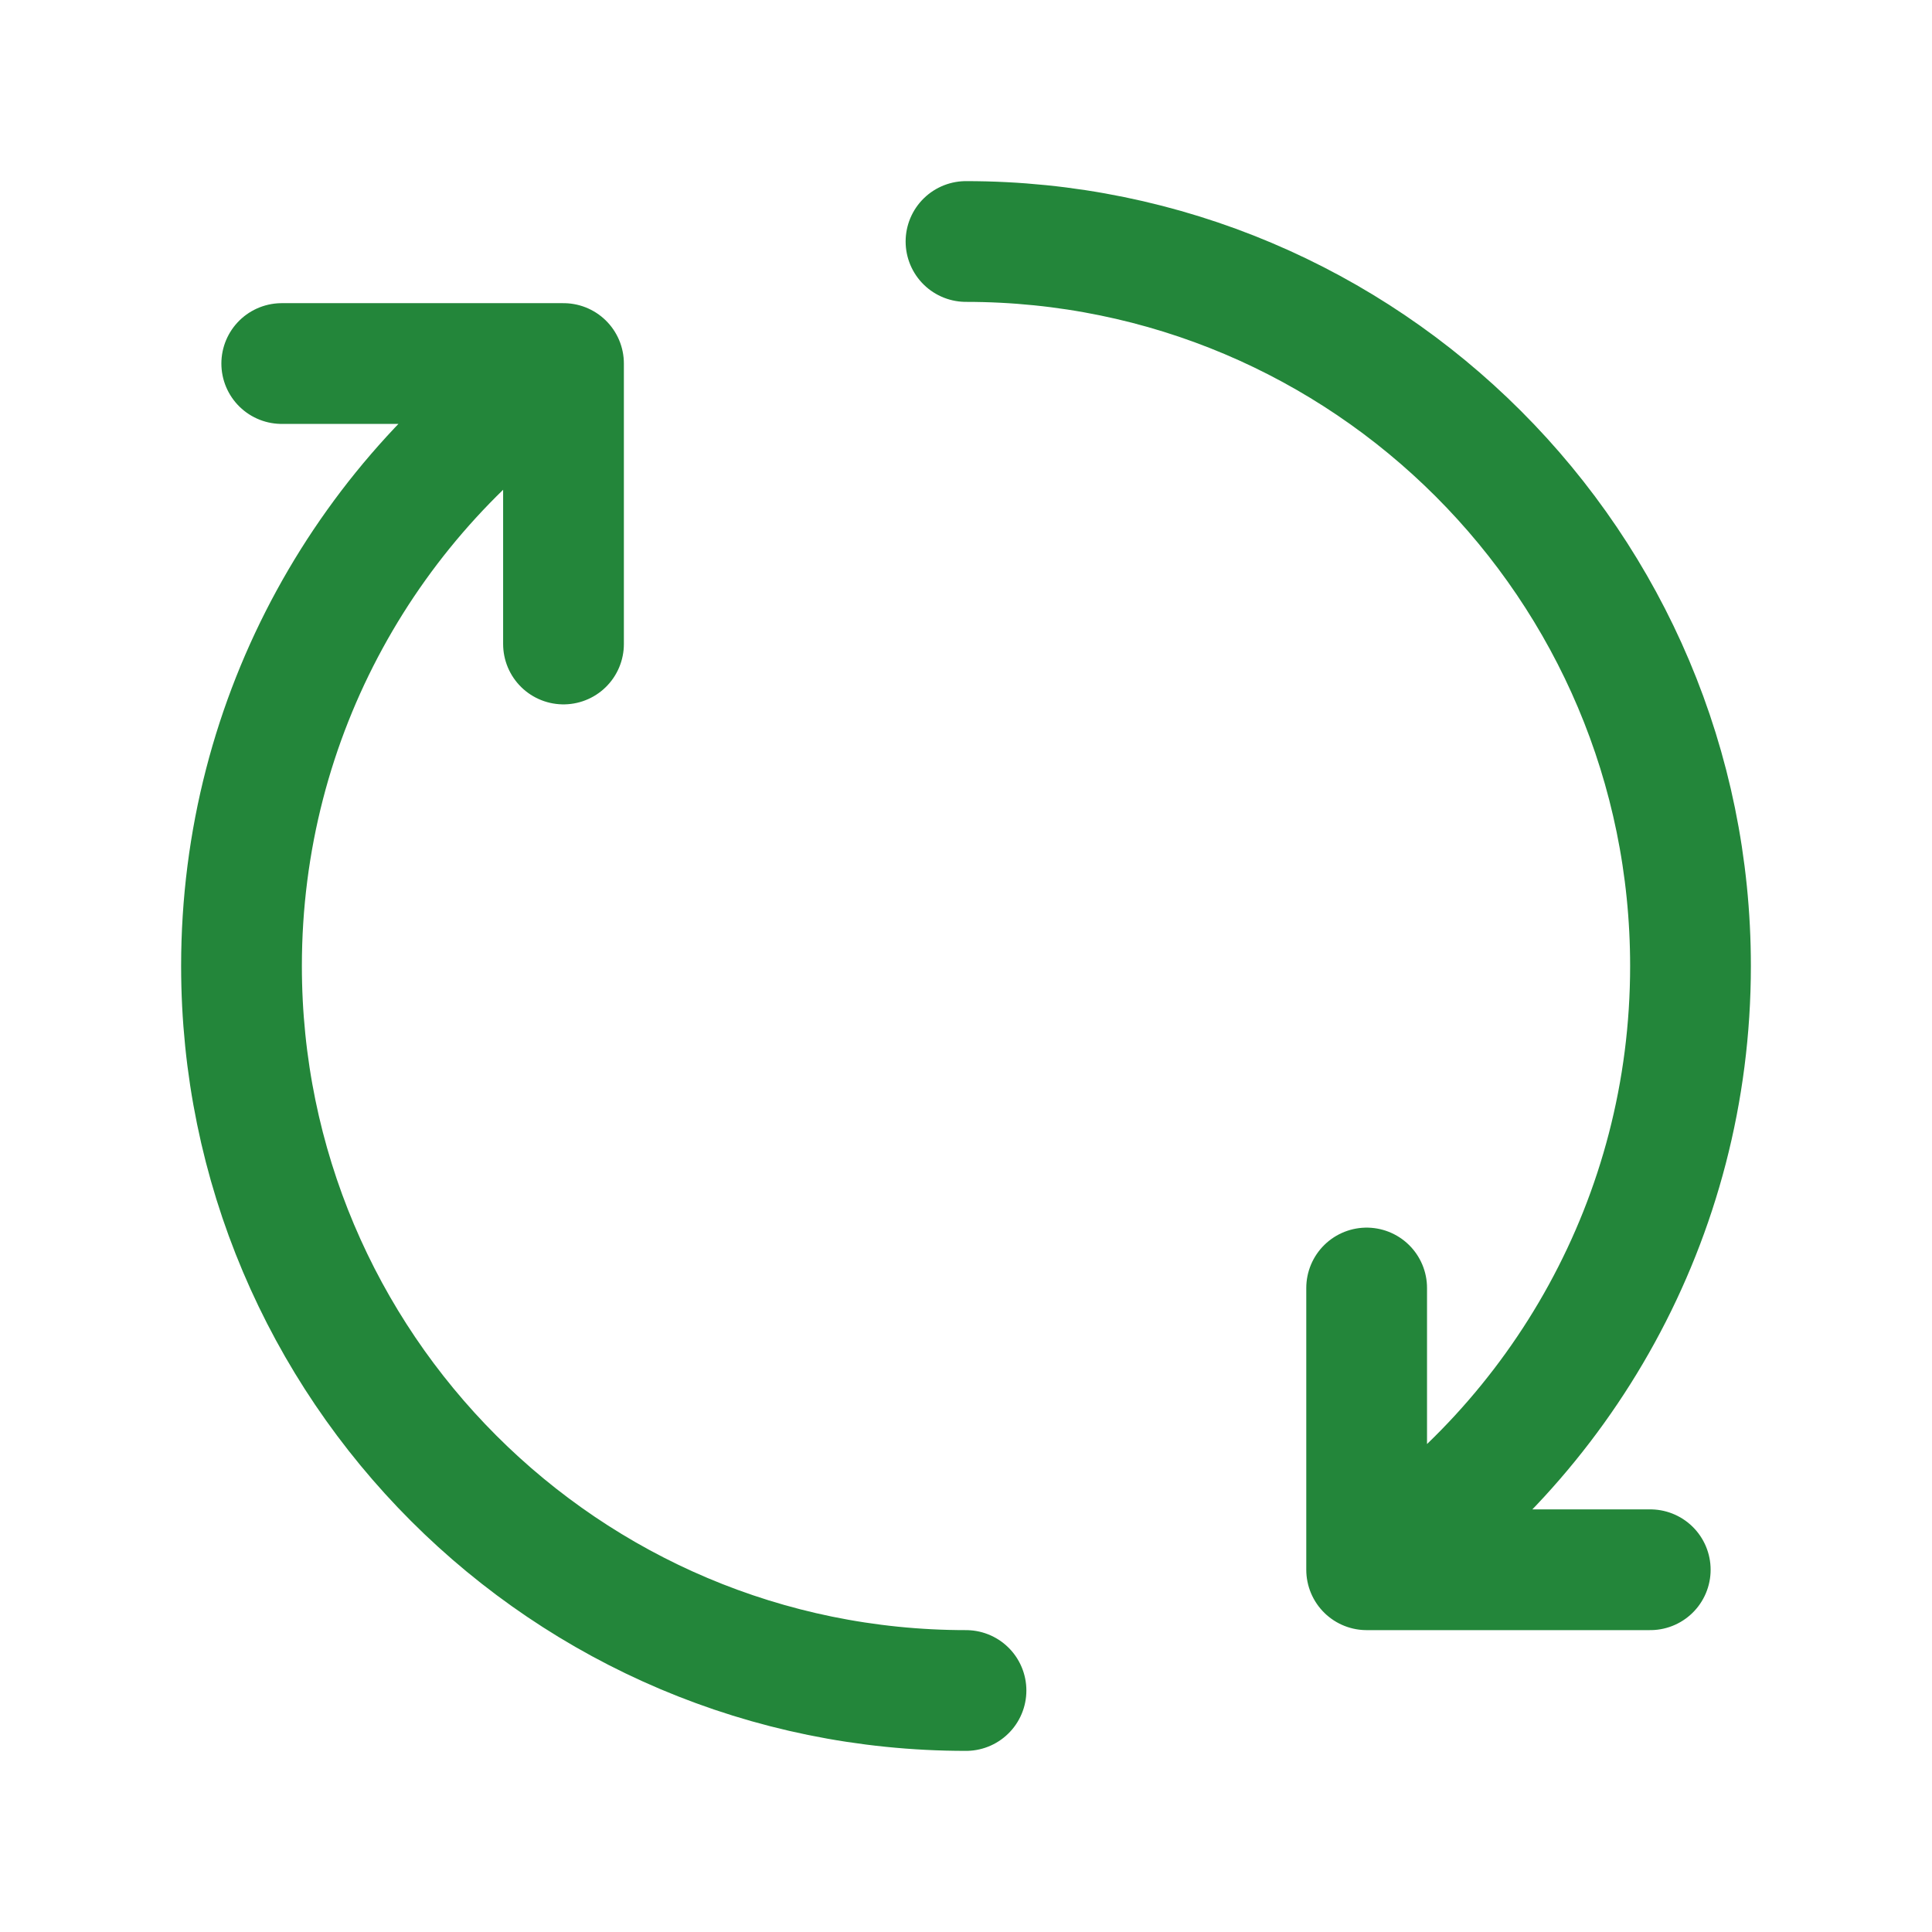
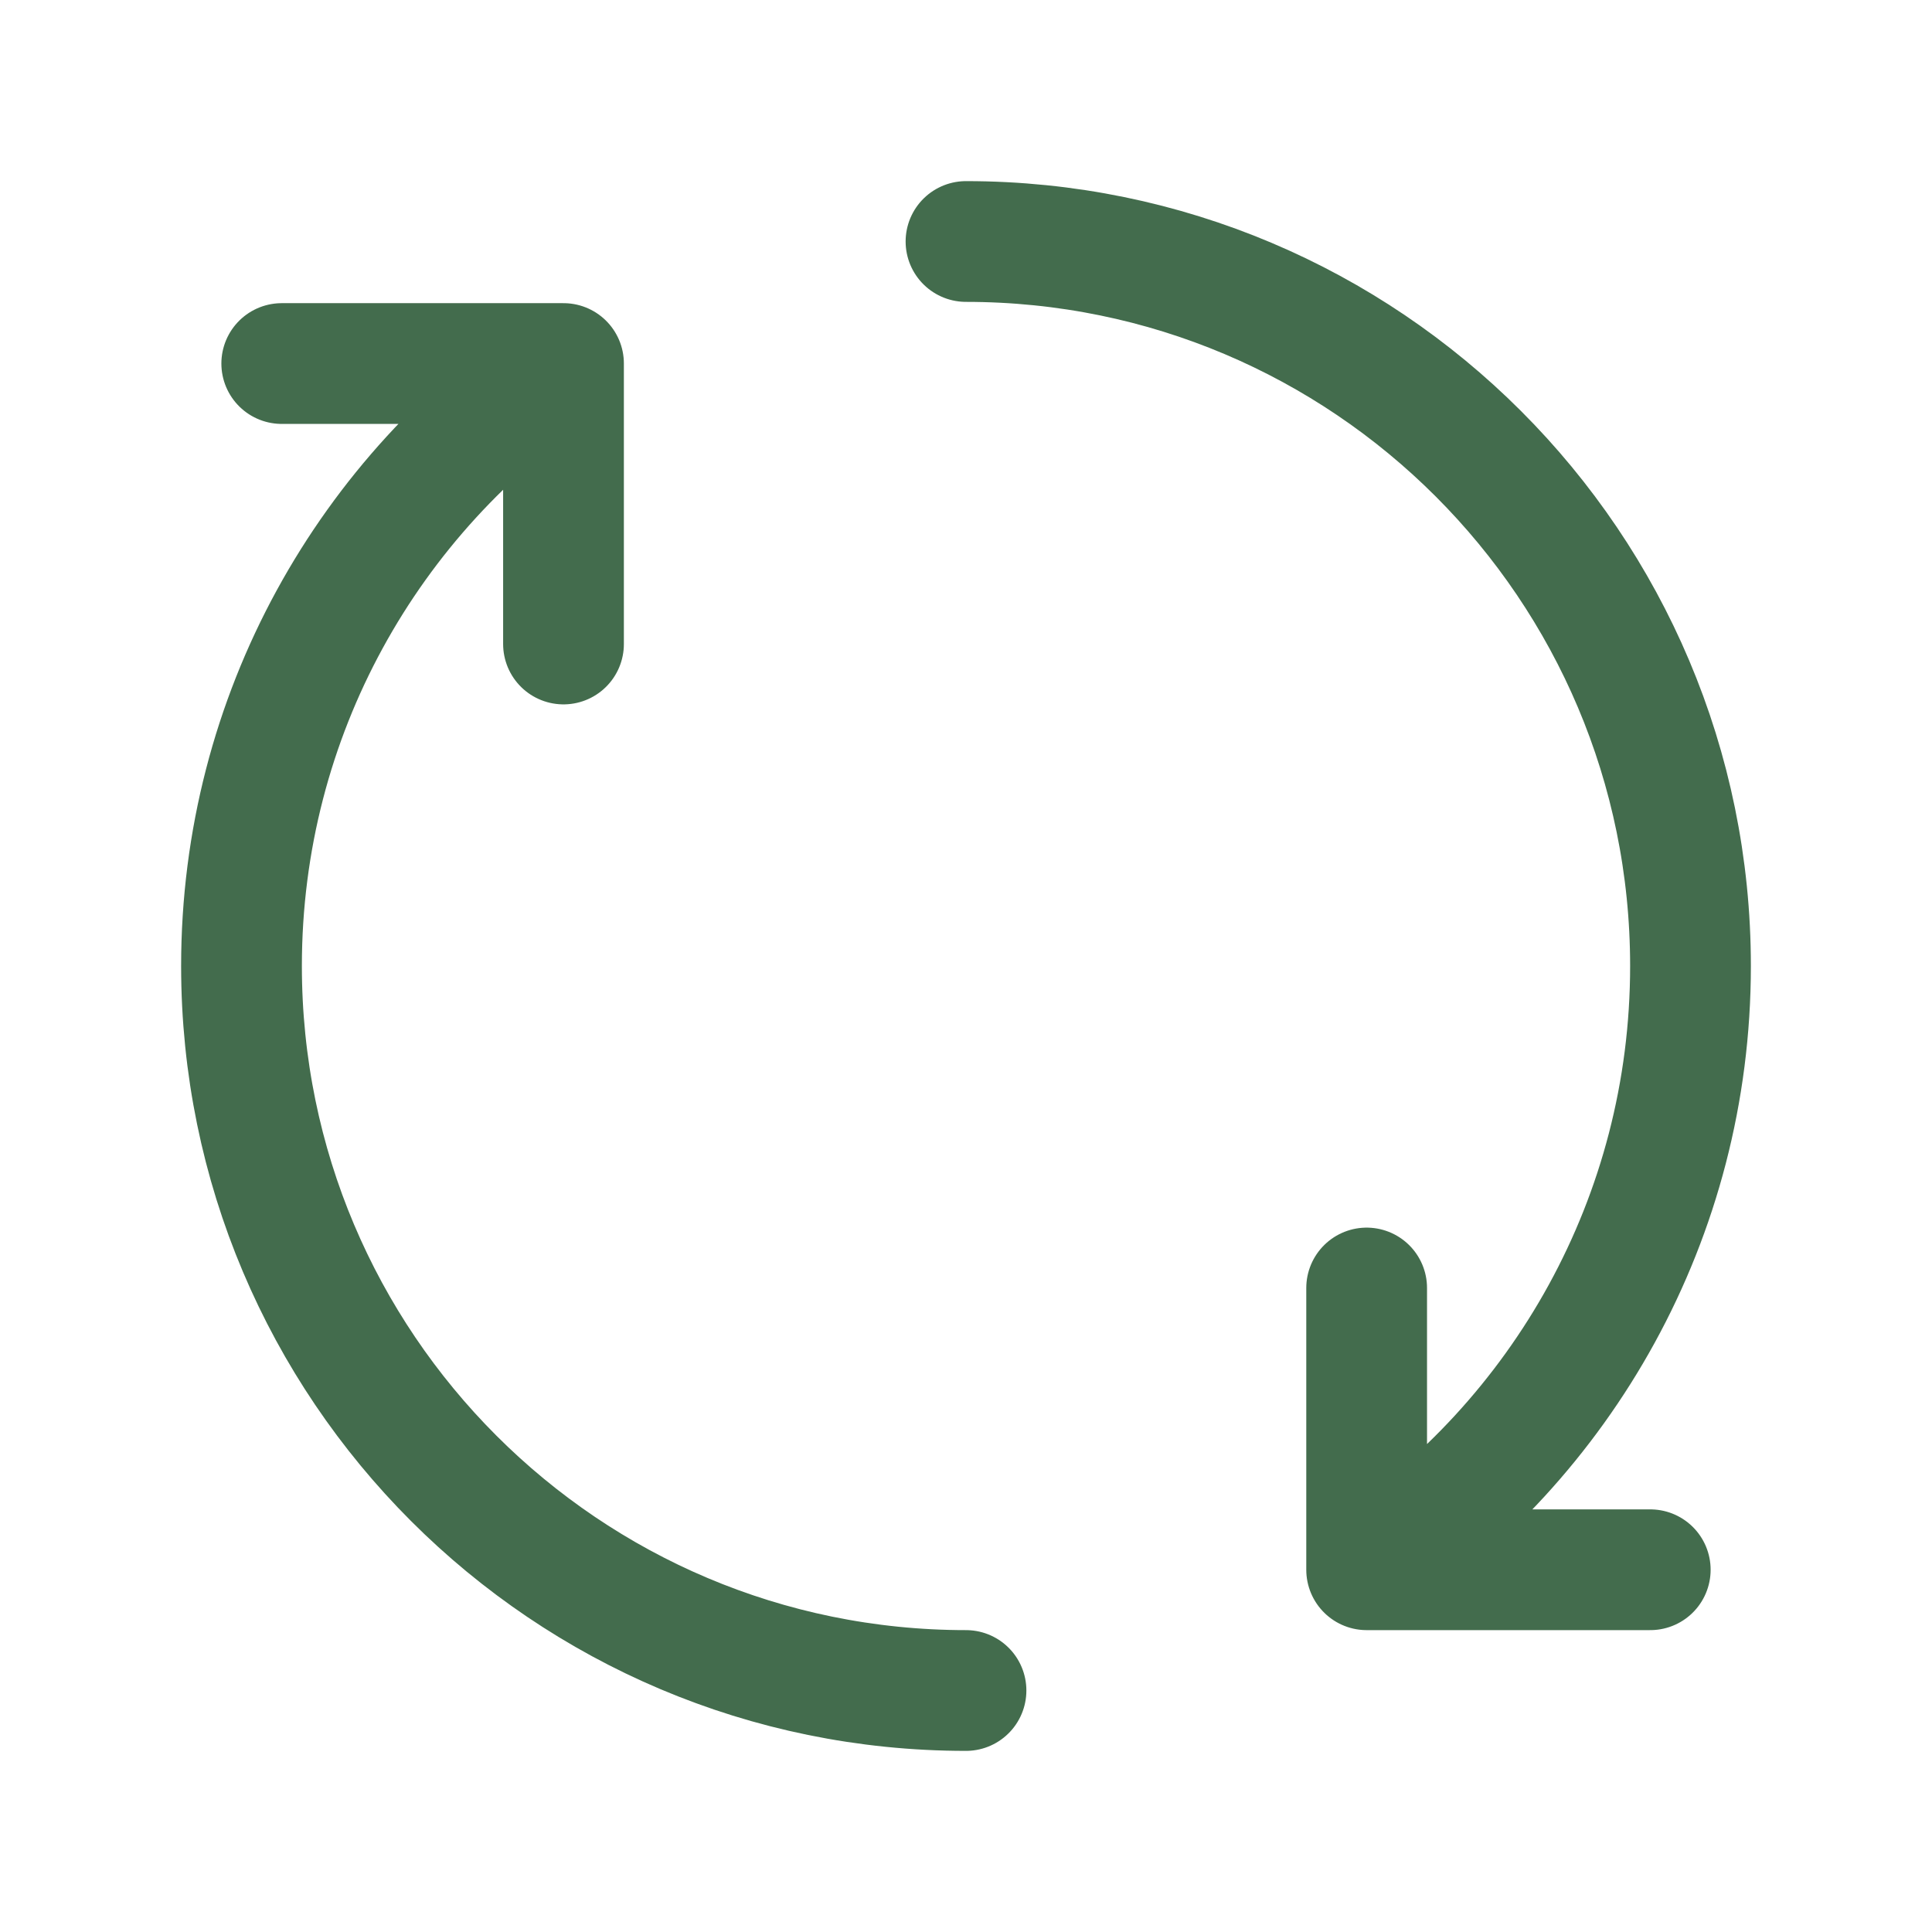
<svg xmlns="http://www.w3.org/2000/svg" width="24" height="24" viewBox="0 0 24 24" fill="none">
-   <path d="M16.977 19.5C19.402 17.888 21 15.13 21 12C21 7.029 16.971 3 12 3M16.977 19.5V16M16.977 19.5H20.5M7 4.516C4.588 6.13 3 8.88 3 12C3 16.971 7.029 21 12 21M7 4.516V8M7 4.516H3.5" stroke="#23863A" stroke-width="1.5" stroke-linecap="round" stroke-linejoin="round" />
+   <path d="M16.977 19.5C19.402 17.888 21 15.13 21 12C21 7.029 16.971 3 12 3M16.977 19.5V16M16.977 19.5H20.5M7 4.516C4.588 6.13 3 8.88 3 12C3 16.971 7.029 21 12 21M7 4.516V8M7 4.516H3.5" stroke="#436C4D" stroke-width="1.5" stroke-linecap="round" stroke-linejoin="round" />
</svg>
